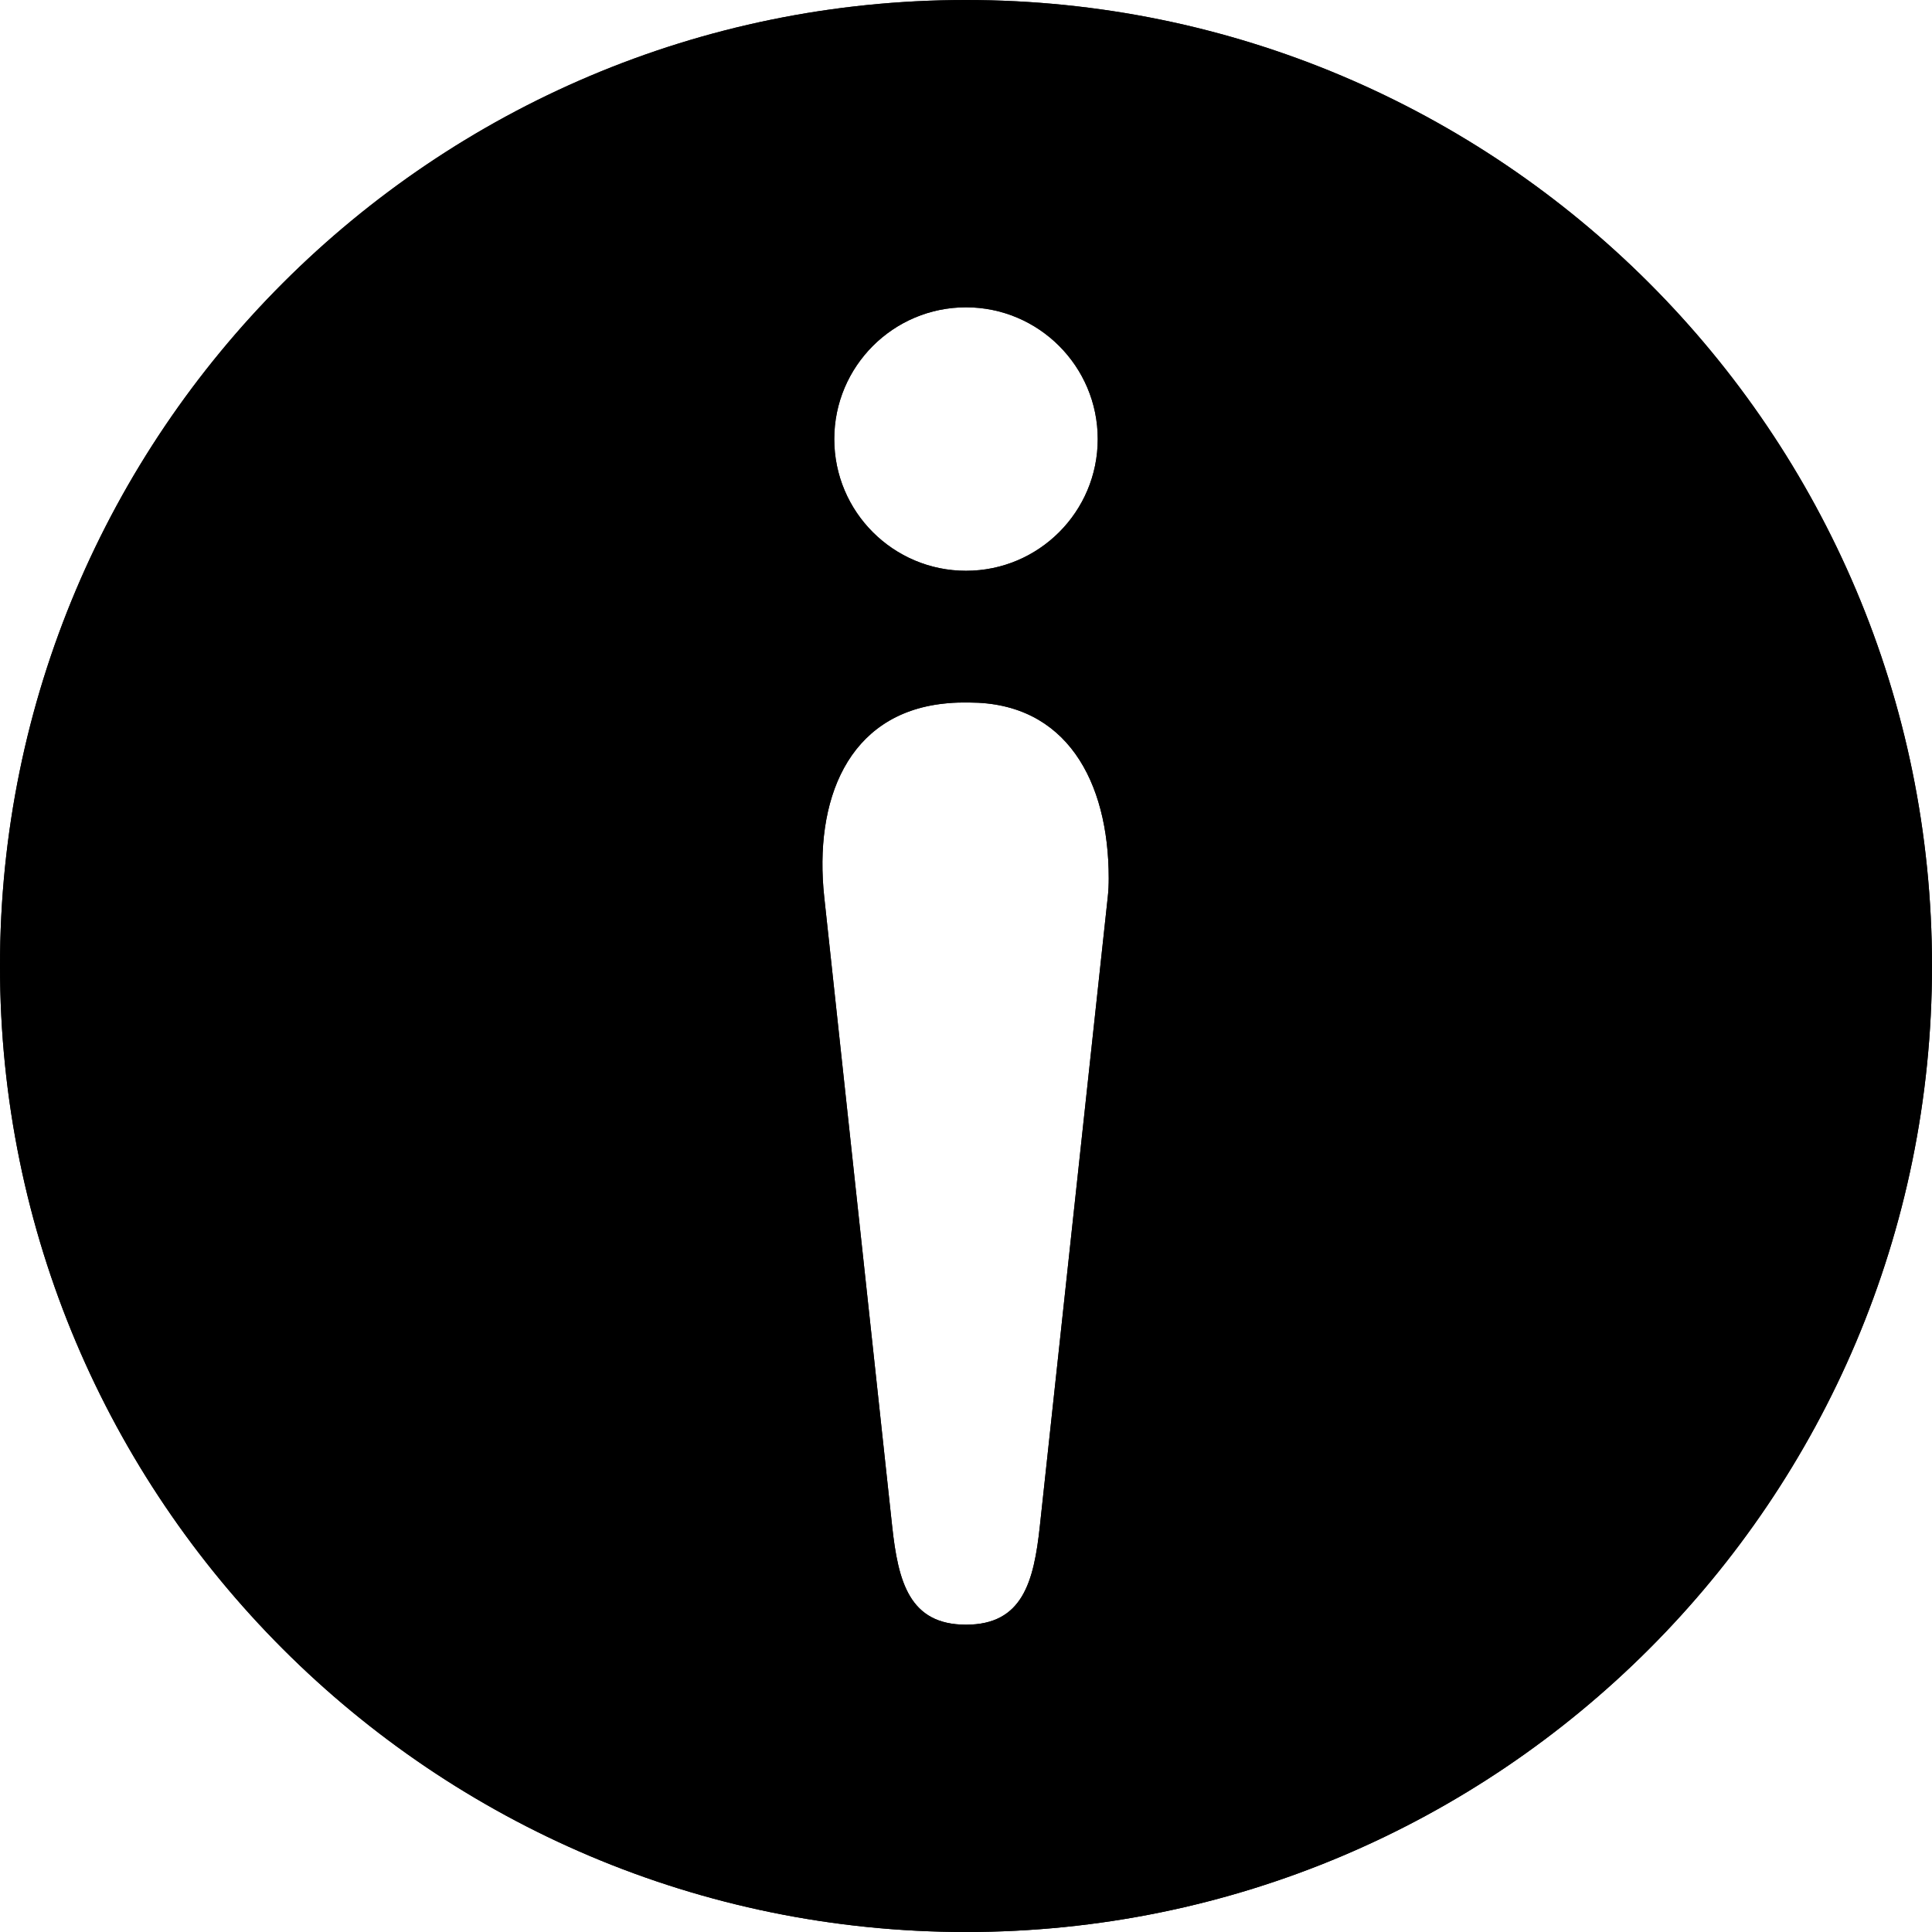
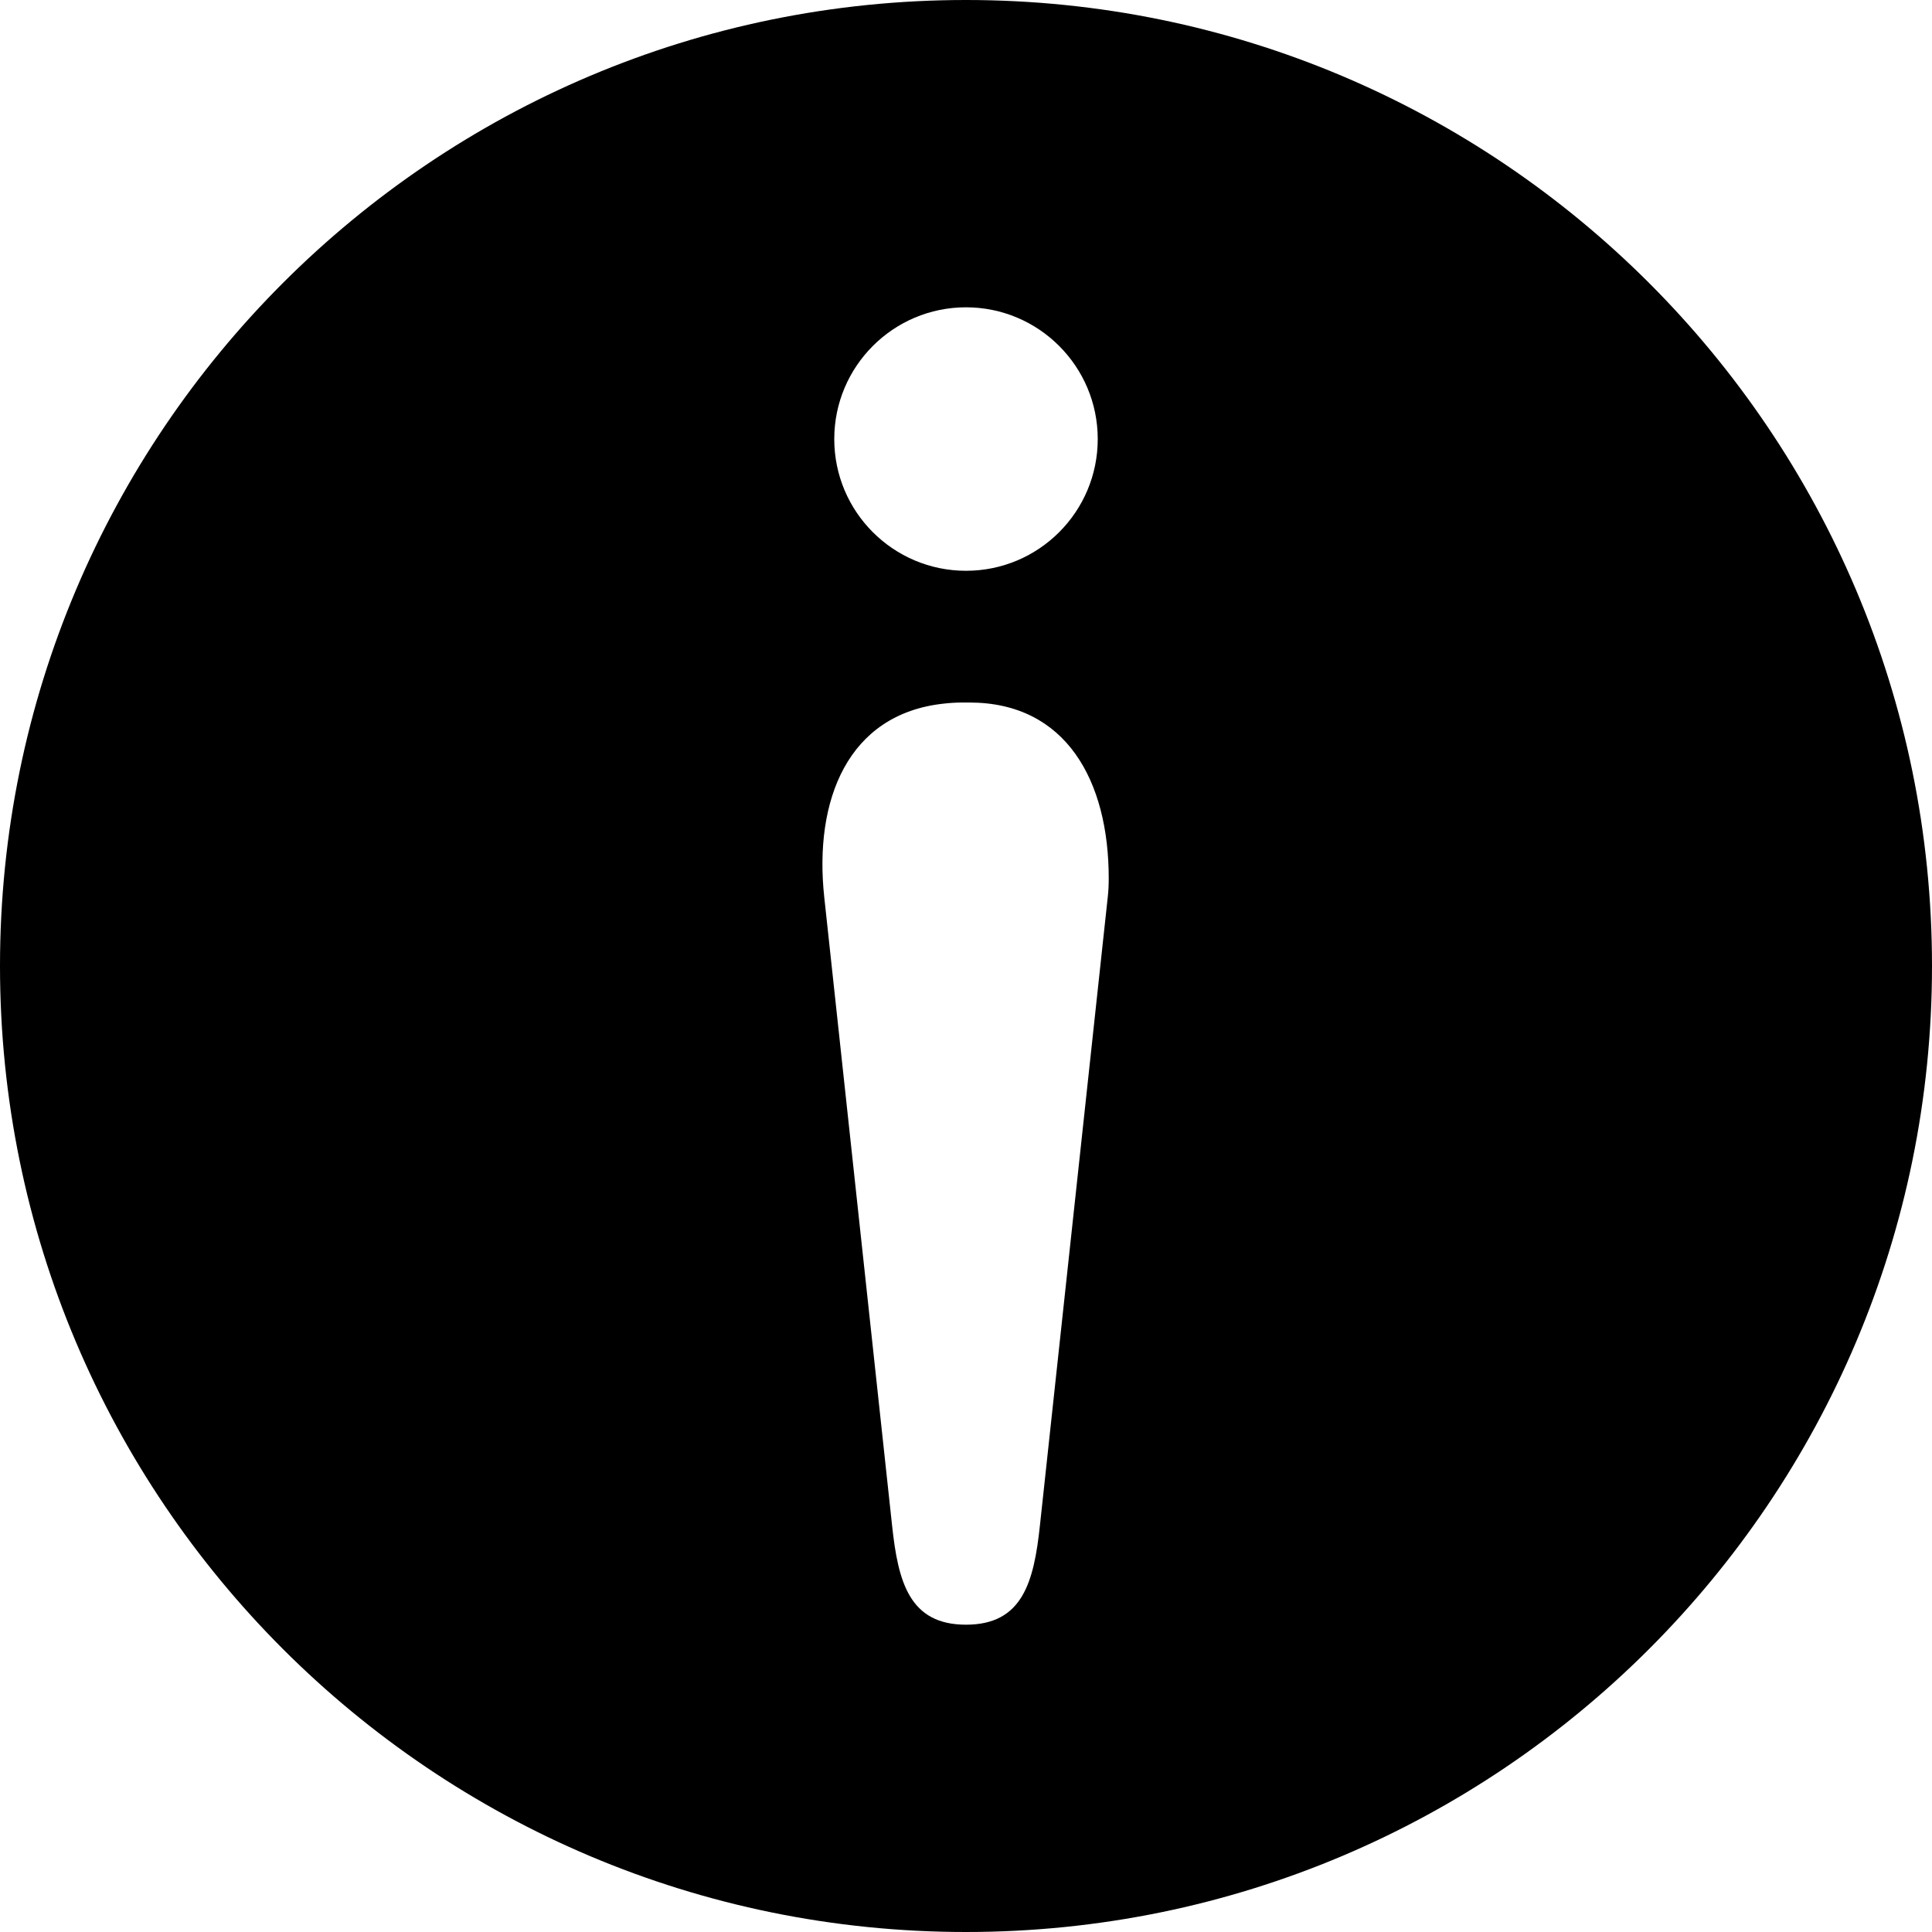
- <svg xmlns="http://www.w3.org/2000/svg" xmlns:xlink="http://www.w3.org/1999/xlink" viewBox="0 0 16 16" version="1.1">
-   <defs>
-     <linearGradient x1="50%" y1="0%" x2="50%" y2="100%" id="linearGradient-1">
-       <stop stop-color="currentColor" stop-opacity="0.85" offset="0%" />
-       <stop stop-color="currentColor" offset="100%" />
-     </linearGradient>
-     <path d="M8,16 C3.582,16 0,12.418 0,8 C0,3.582 3.582,0 8,0 C12.418,0 16,3.582 16,8 C16,12.418 12.418,16 8,16 Z M7.972,5.818 C7.92,5.818 7.868,5.821 7.816,5.827 C7.018,5.913 6.74,6.63 6.826,7.429 L7.388,12.635 C7.438,13.101 7.531,13.455 8,13.455 C8.469,13.455 8.562,13.101 8.612,12.635 L9.174,7.429 C9.18,7.377 9.182,7.325 9.182,7.273 C9.182,6.469 8.831,5.818 8.028,5.818 L7.972,5.818 Z M8,4.727 C8.602,4.727 9.091,4.239 9.091,3.636 C9.091,3.034 8.602,2.545 8,2.545 C7.398,2.545 6.909,3.034 6.909,3.636 C6.909,4.239 7.398,4.727 8,4.727 Z" id="path-2" />
-   </defs>
-   <g id="Symbols" stroke="none" stroke-width="1" fill="none" fill-rule="evenodd">
-     <g id="Icon/Header-buttons/Help">
-       <g id="Group-9">
-         <g id="Combined-Shape">
-           <use fill="currentColor" xlink:href="#path-2" />
-           <use fill="url(#linearGradient-1)" xlink:href="#path-2" />
-         </g>
-       </g>
-     </g>
-   </g>
+ <svg xmlns="http://www.w3.org/2000/svg" viewBox="0 0 16 16" version="1.1">
+   <path fill="currentColor" d="M8,16 C3.582,16 0,12.418 0,8 C0,3.582 3.582,0 8,0 C12.418,0 16,3.582 16,8 C16,12.418 12.418,16 8,16 Z M7.972,5.818 C7.92,5.818 7.868,5.821 7.816,5.827 C7.018,5.913 6.74,6.63 6.826,7.429 L7.388,12.635 C7.438,13.101 7.531,13.455 8,13.455 C8.469,13.455 8.562,13.101 8.612,12.635 L9.174,7.429 C9.18,7.377 9.182,7.325 9.182,7.273 C9.182,6.469 8.831,5.818 8.028,5.818 L7.972,5.818 Z M8,4.727 C8.602,4.727 9.091,4.239 9.091,3.636 C9.091,3.034 8.602,2.545 8,2.545 C7.398,2.545 6.909,3.034 6.909,3.636 C6.909,4.239 7.398,4.727 8,4.727 Z" id="path-2" />
</svg>
